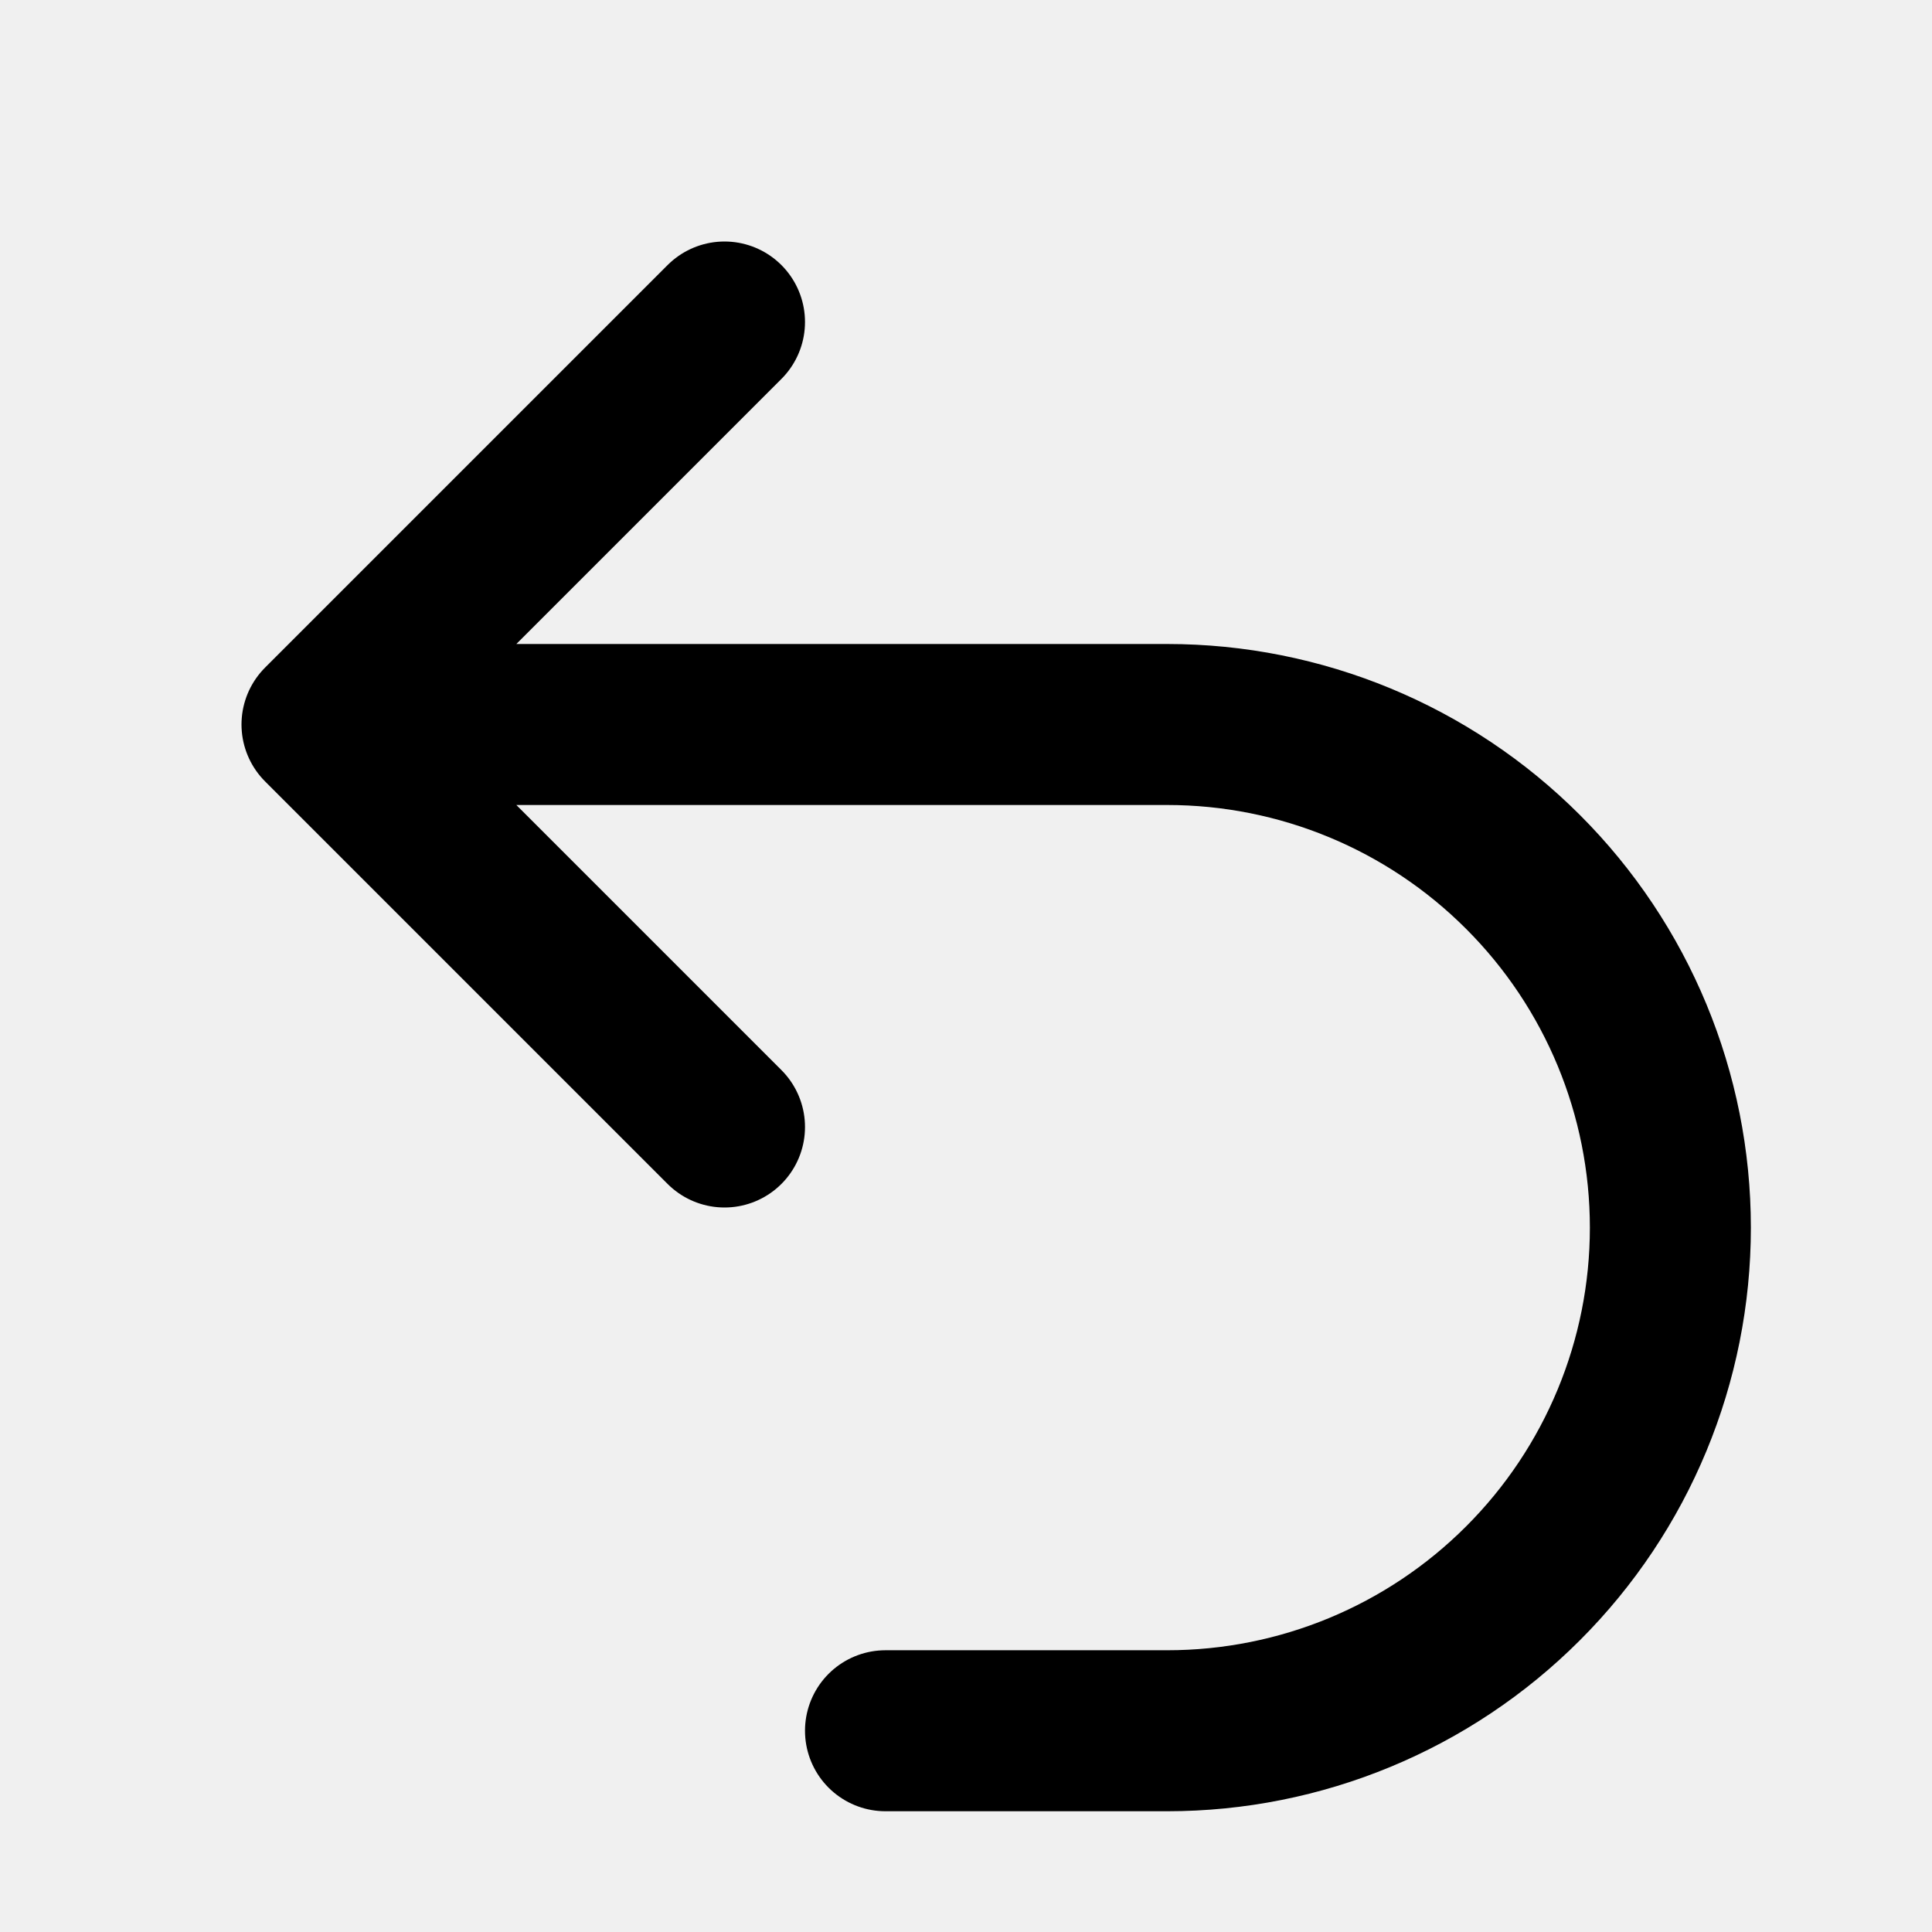
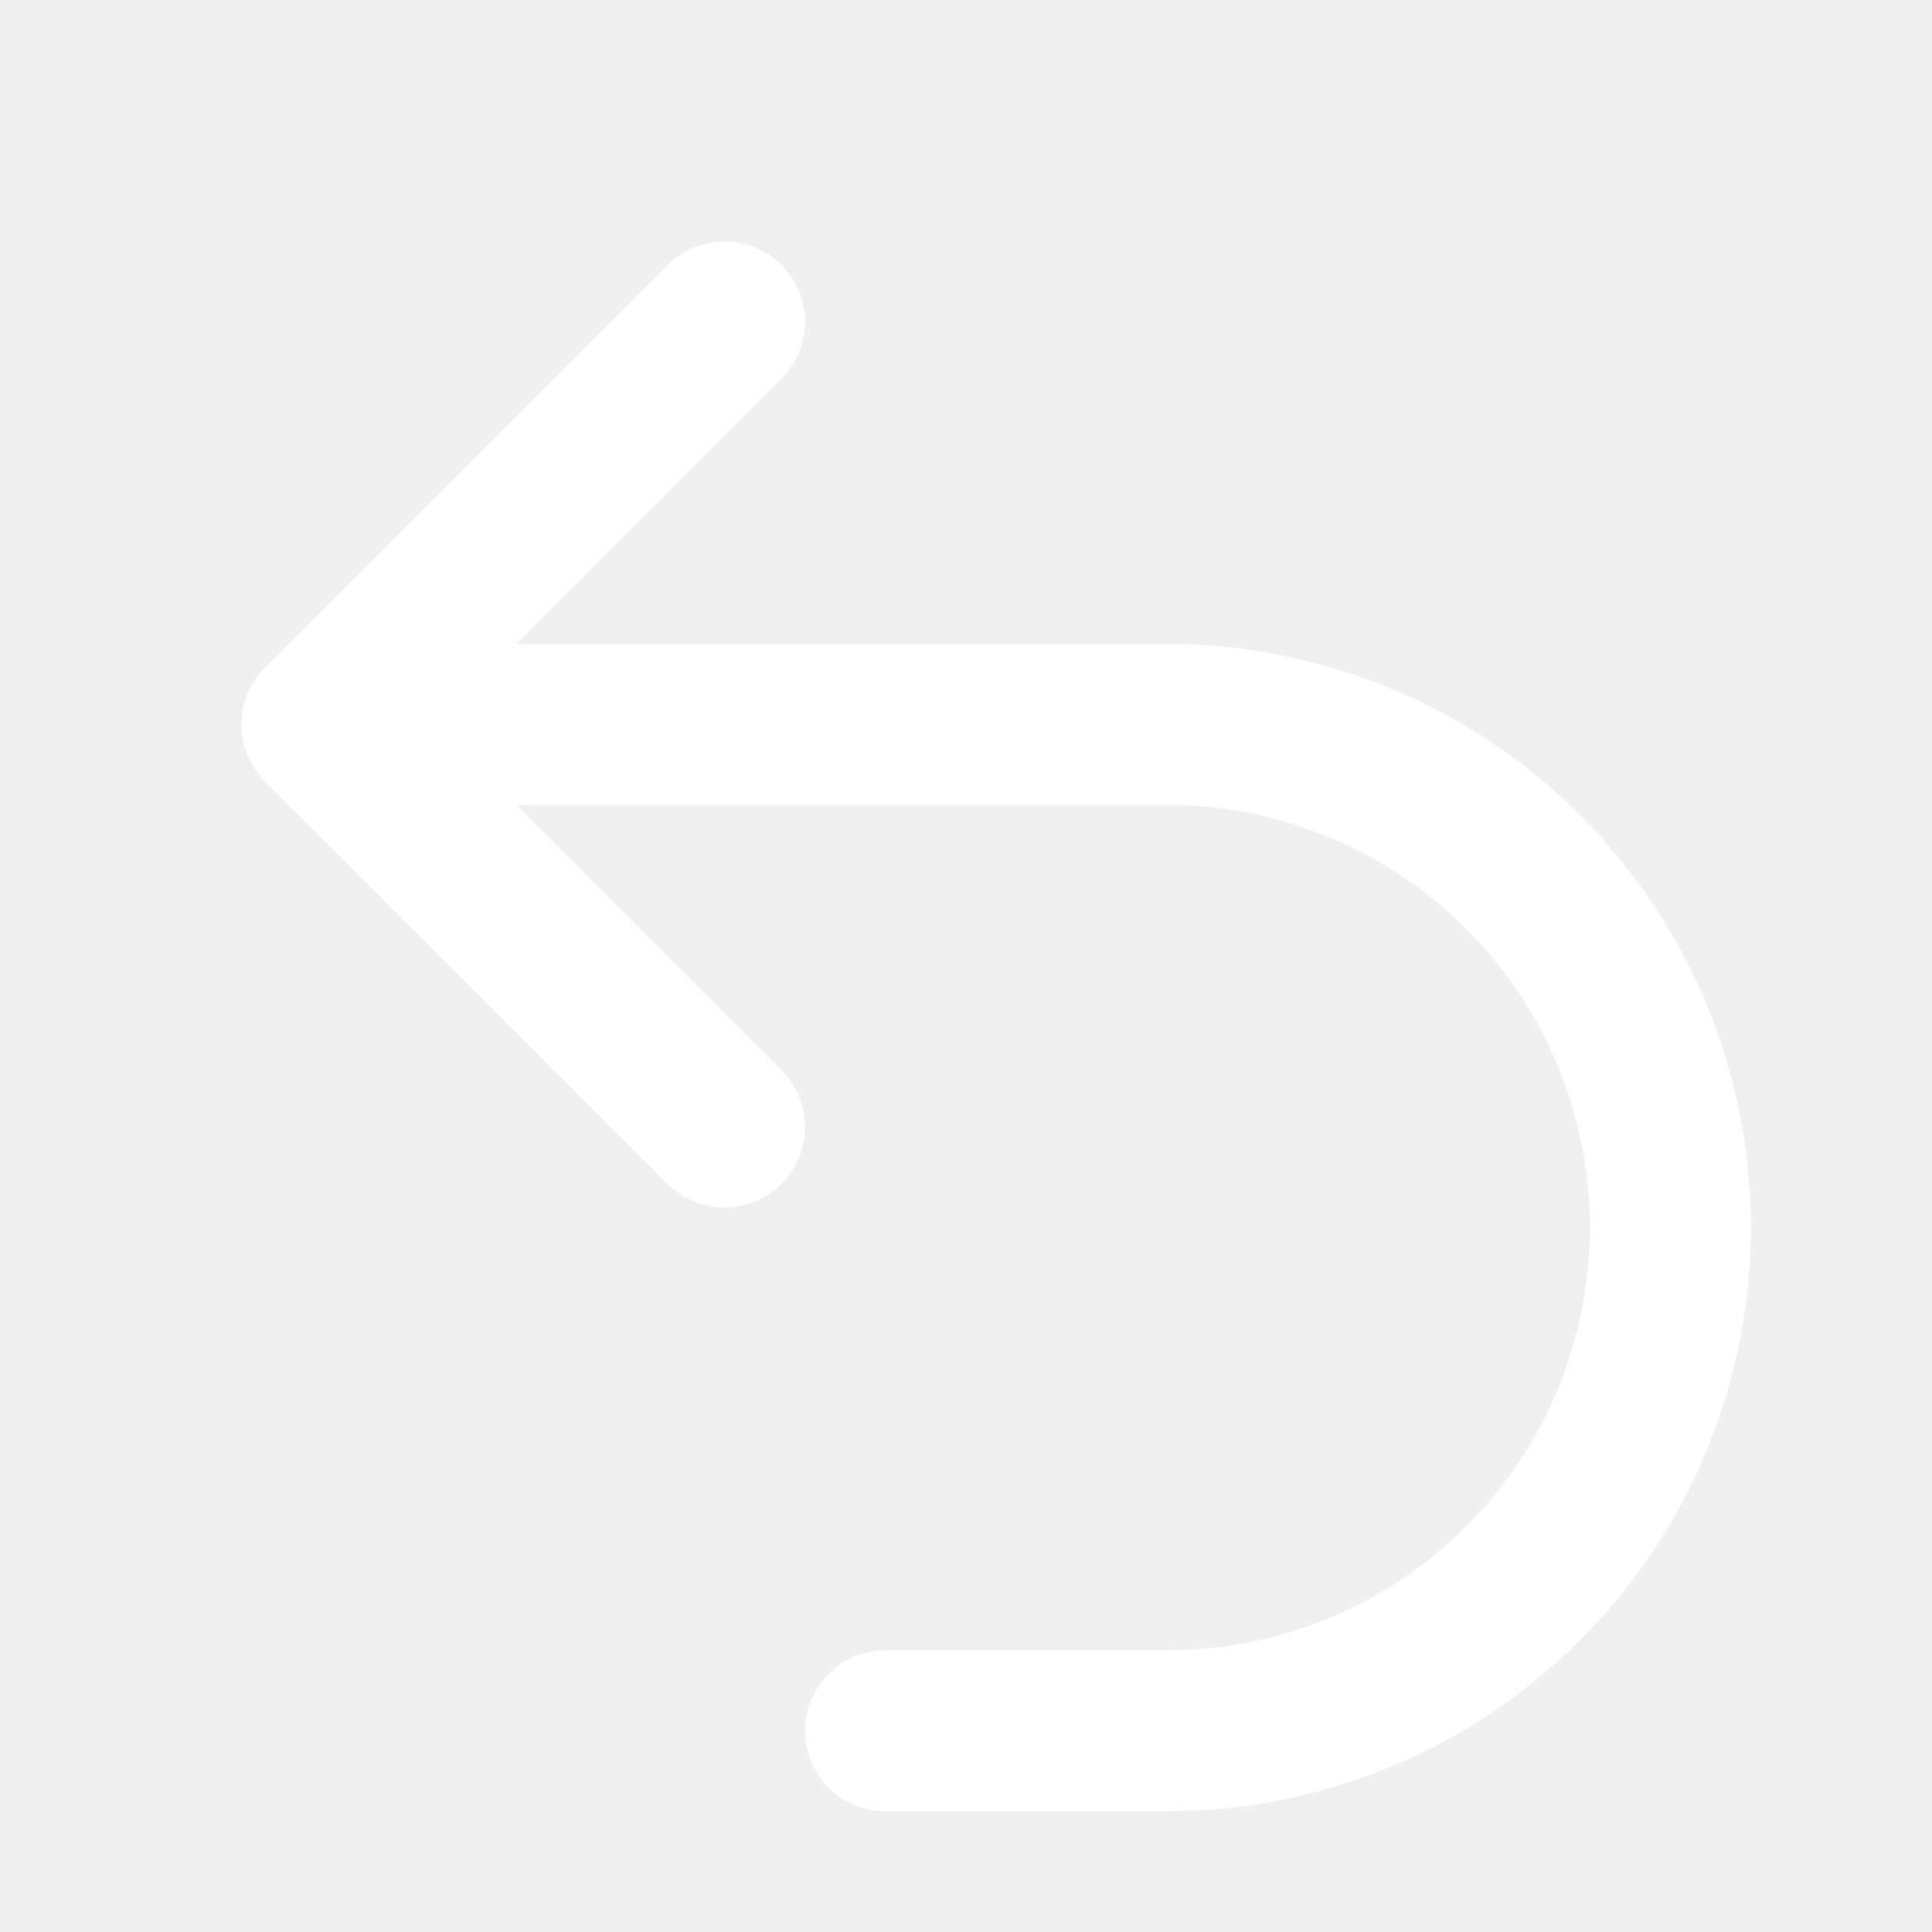
<svg xmlns="http://www.w3.org/2000/svg" preserveAspectRatio="none" overflow="visible" style="display: block;" width="24" height="24" viewBox="0 0 24 24" fill="none">
  <g id="lucide/undo-2">
-     <path id="Vector" d="M9 14L4 9L9 4M4 9H14.5C16.158 9 17.747 9.658 18.919 10.831C20.092 12.003 20.75 13.592 20.75 15.25C20.75 16.908 20.092 18.497 18.919 19.669C17.747 20.842 16.158 21.5 14.5 21.5H11" stroke="black" stroke-width="2" stroke-linecap="round" stroke-linejoin="round" />
+     <path id="Vector" d="M9 14L4 9L9 4M4 9H14.5C16.158 9 17.747 9.658 18.919 10.831C20.092 12.003 20.75 13.592 20.75 15.25C20.75 16.908 20.092 18.497 18.919 19.669C17.747 20.842 16.158 21.5 14.5 21.5H11" stroke="white" stroke-width="2" stroke-linecap="round" stroke-linejoin="round" />
  </g>
</svg>
